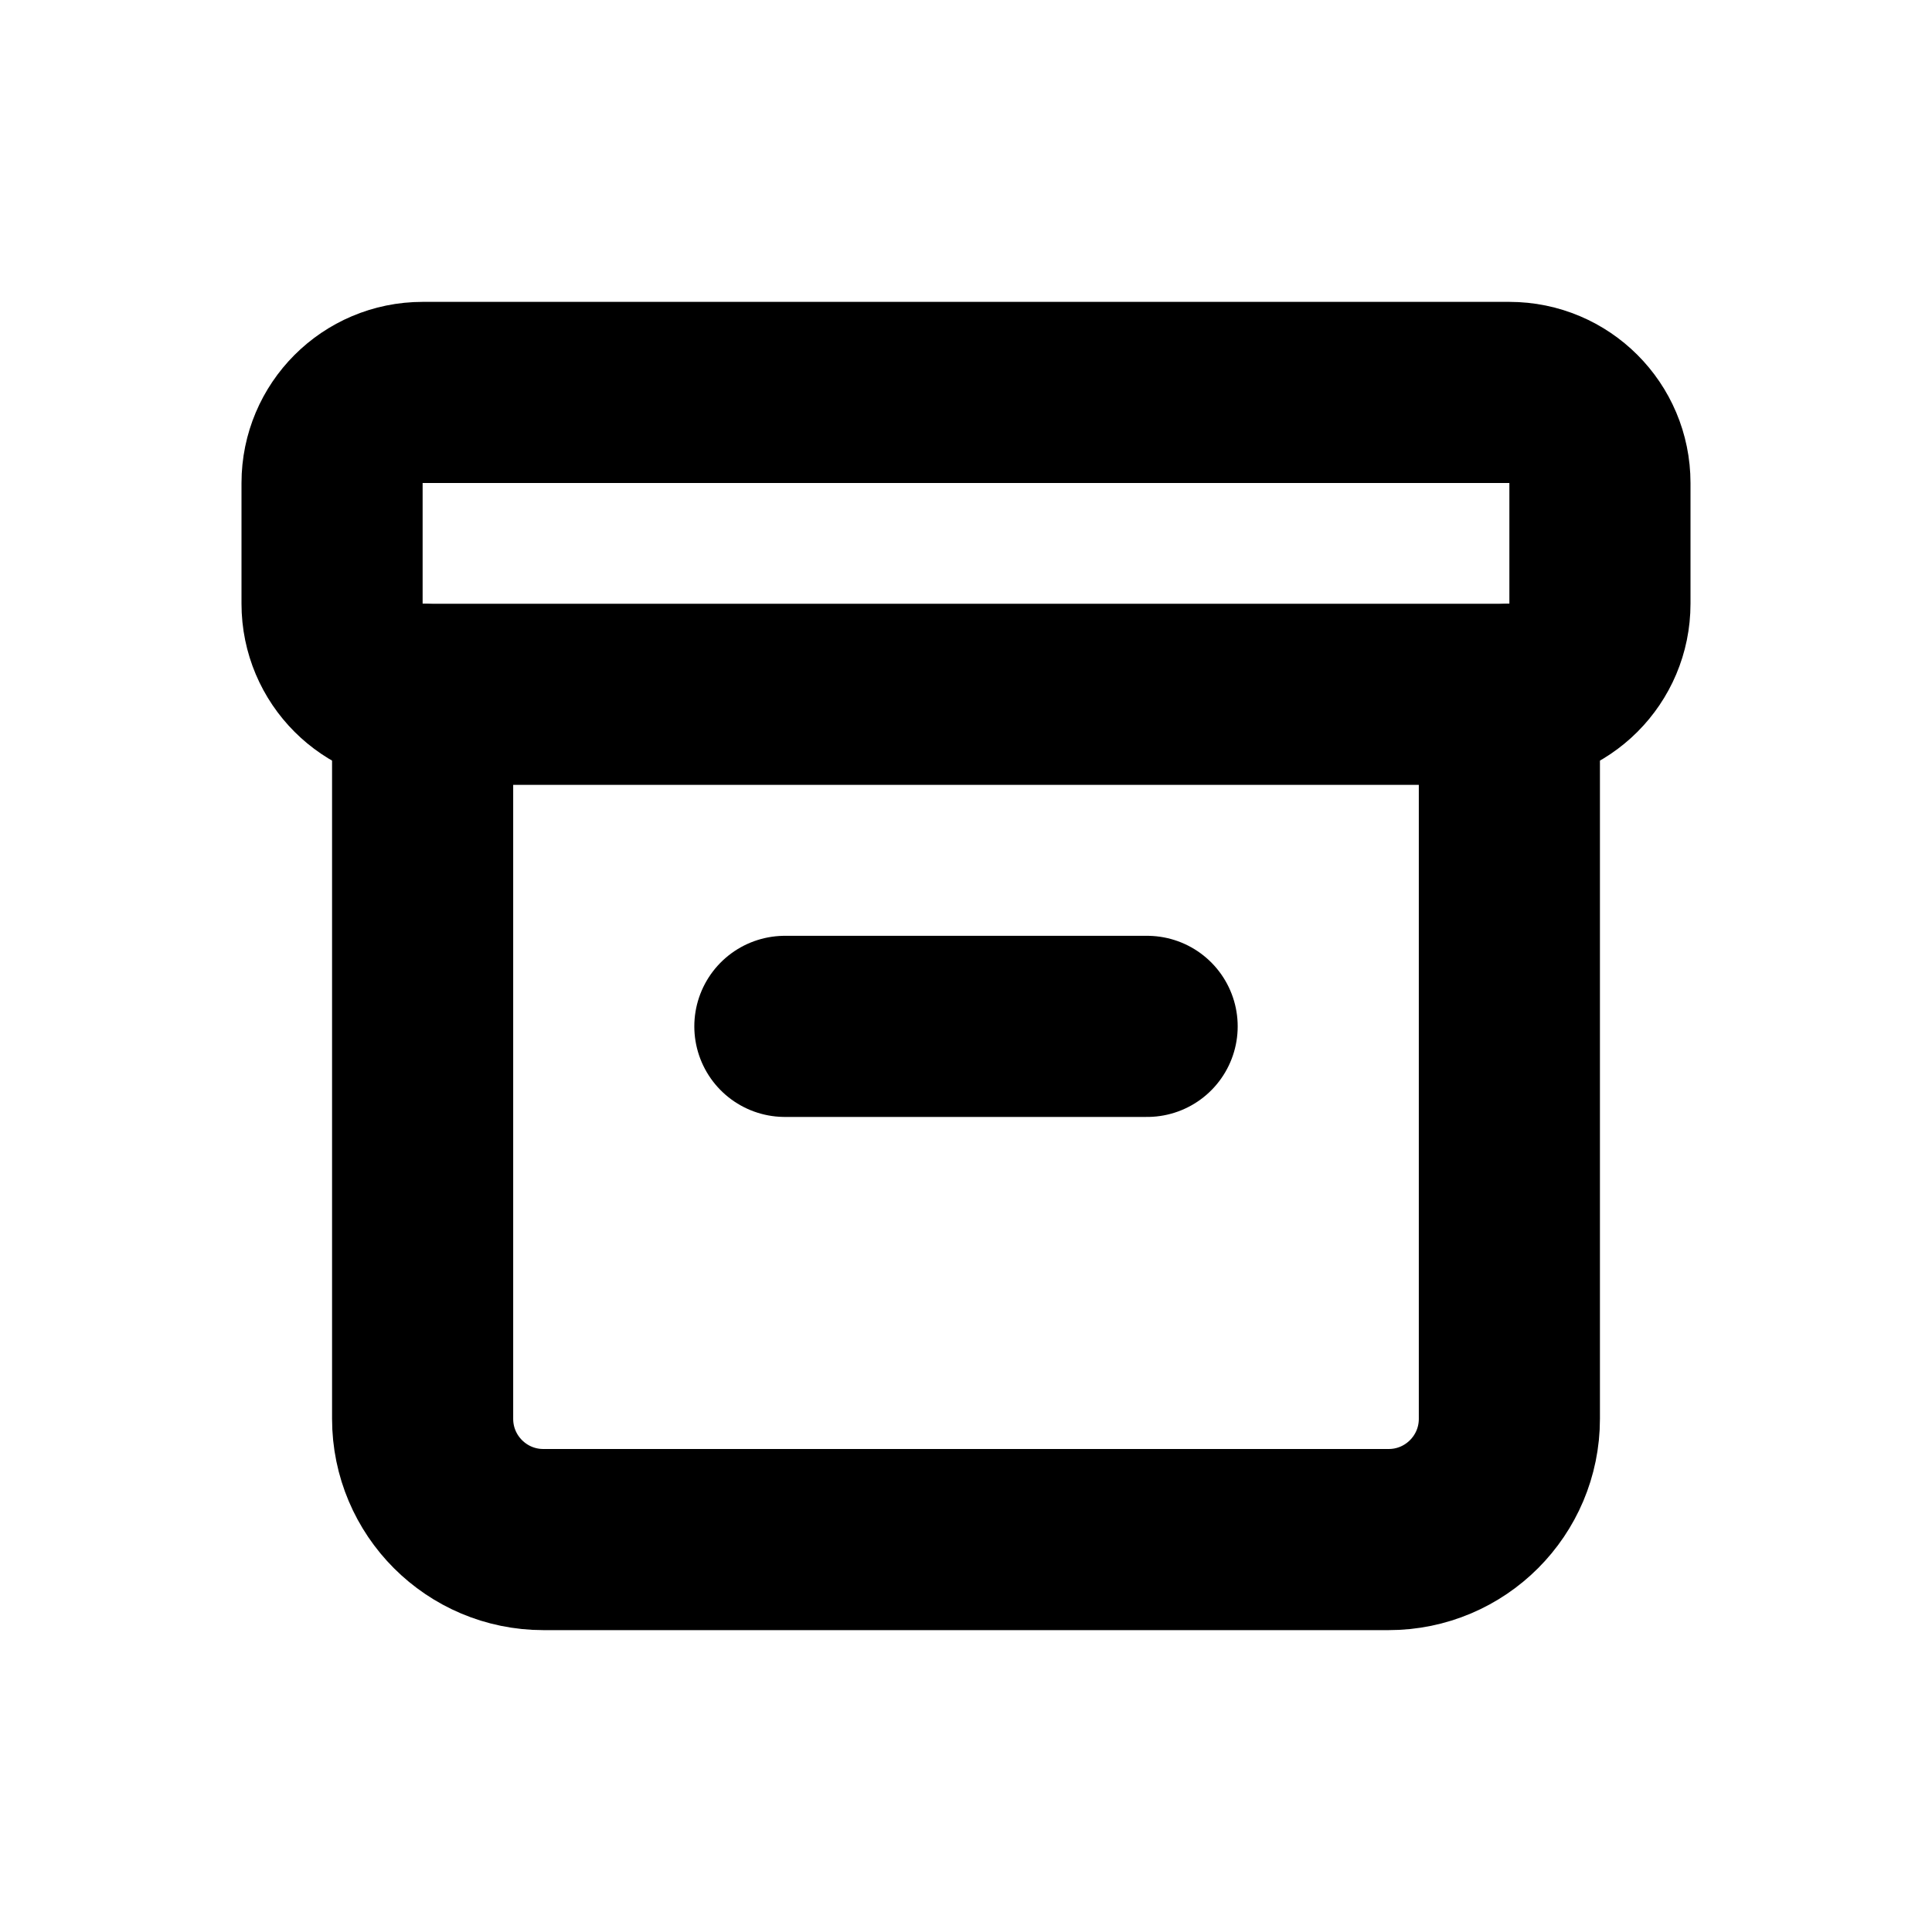
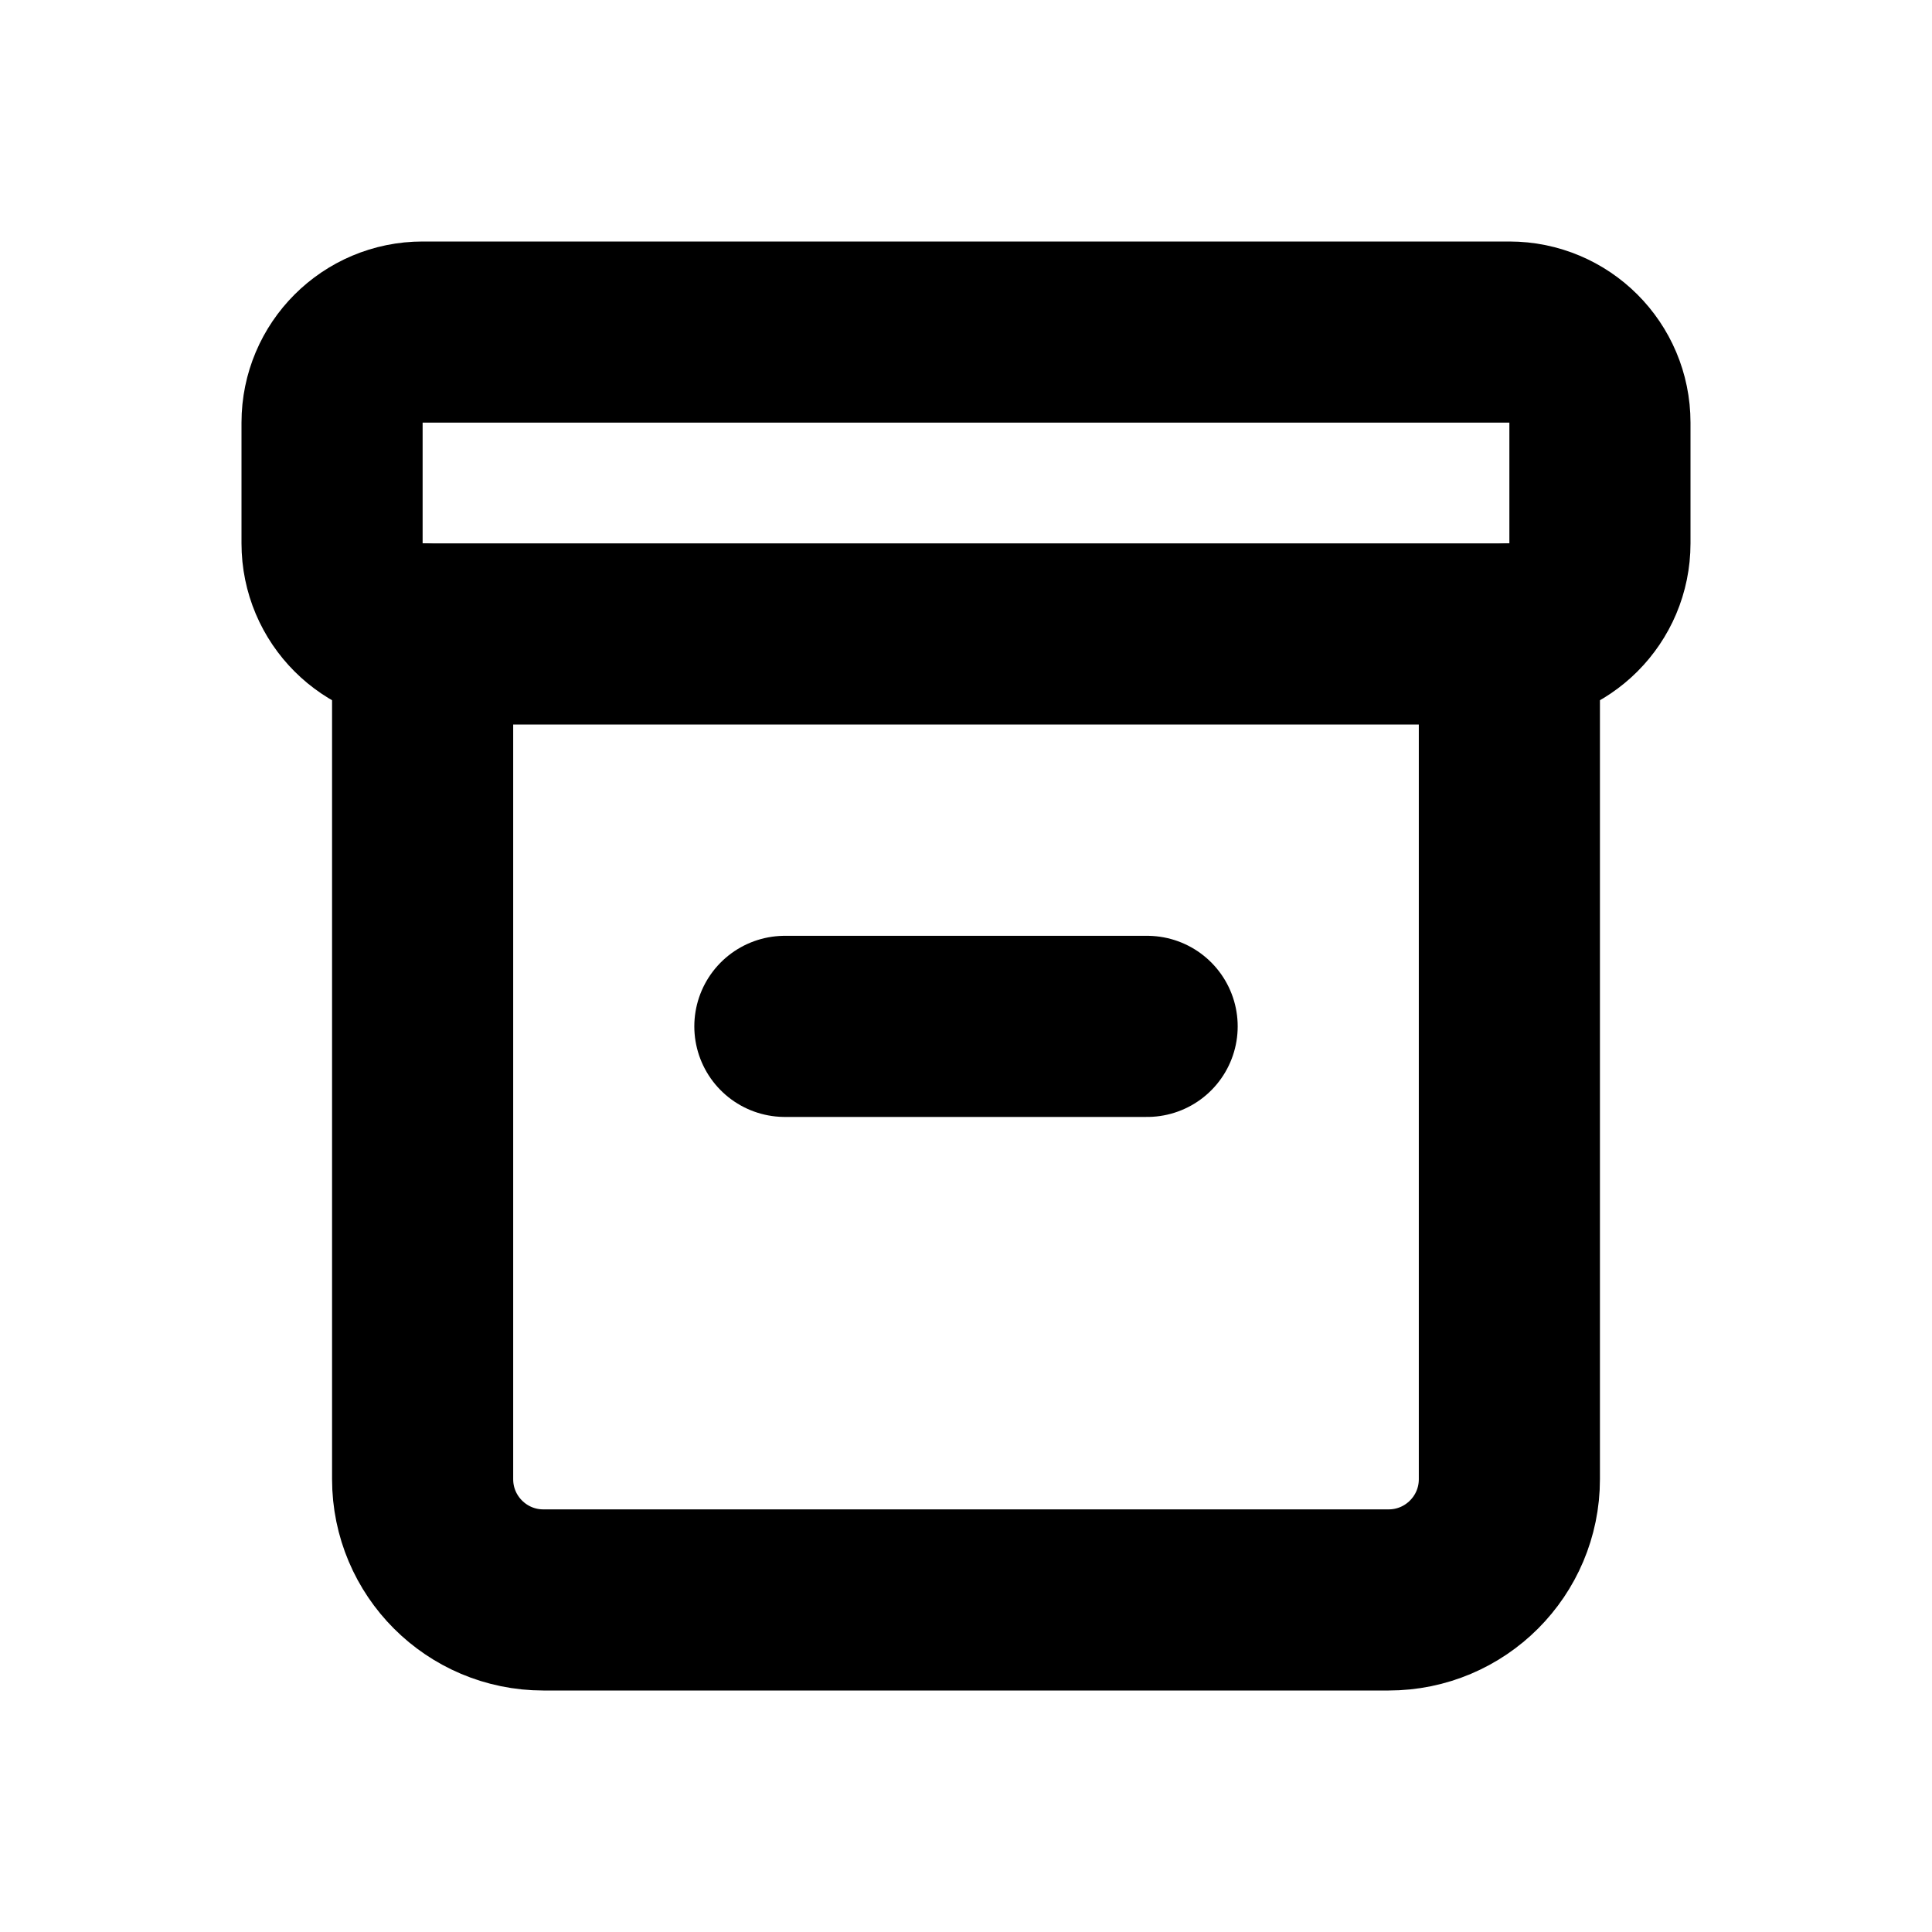
<svg xmlns="http://www.w3.org/2000/svg" width="16" height="16" viewBox="0 0 16 16" fill="none" stroke="currentColor" stroke-width="1.5" stroke-linecap="round" stroke-linejoin="round" aria-hidden="true" focusable="false">
-   <rect x="2.75" y="3.25" width="10.5" height="2.5" rx="0.75" />
-   <path d="M3.5 5.75v6a1 1 0 0 0 1 1h7a1 1 0 0 0 1-1v-6M6.5 8.5h3" />
+   <rect x="2.75" y="2.75" width="10.5" height="2.5" rx="0.75" />
+   <path d="M3.5 5.25V12.25A1 1 0 0 0 4.5 13.25H11.5A1 1 0 0 0 12.5 12.25V5.25M6.5 8.5h3" />
</svg>
